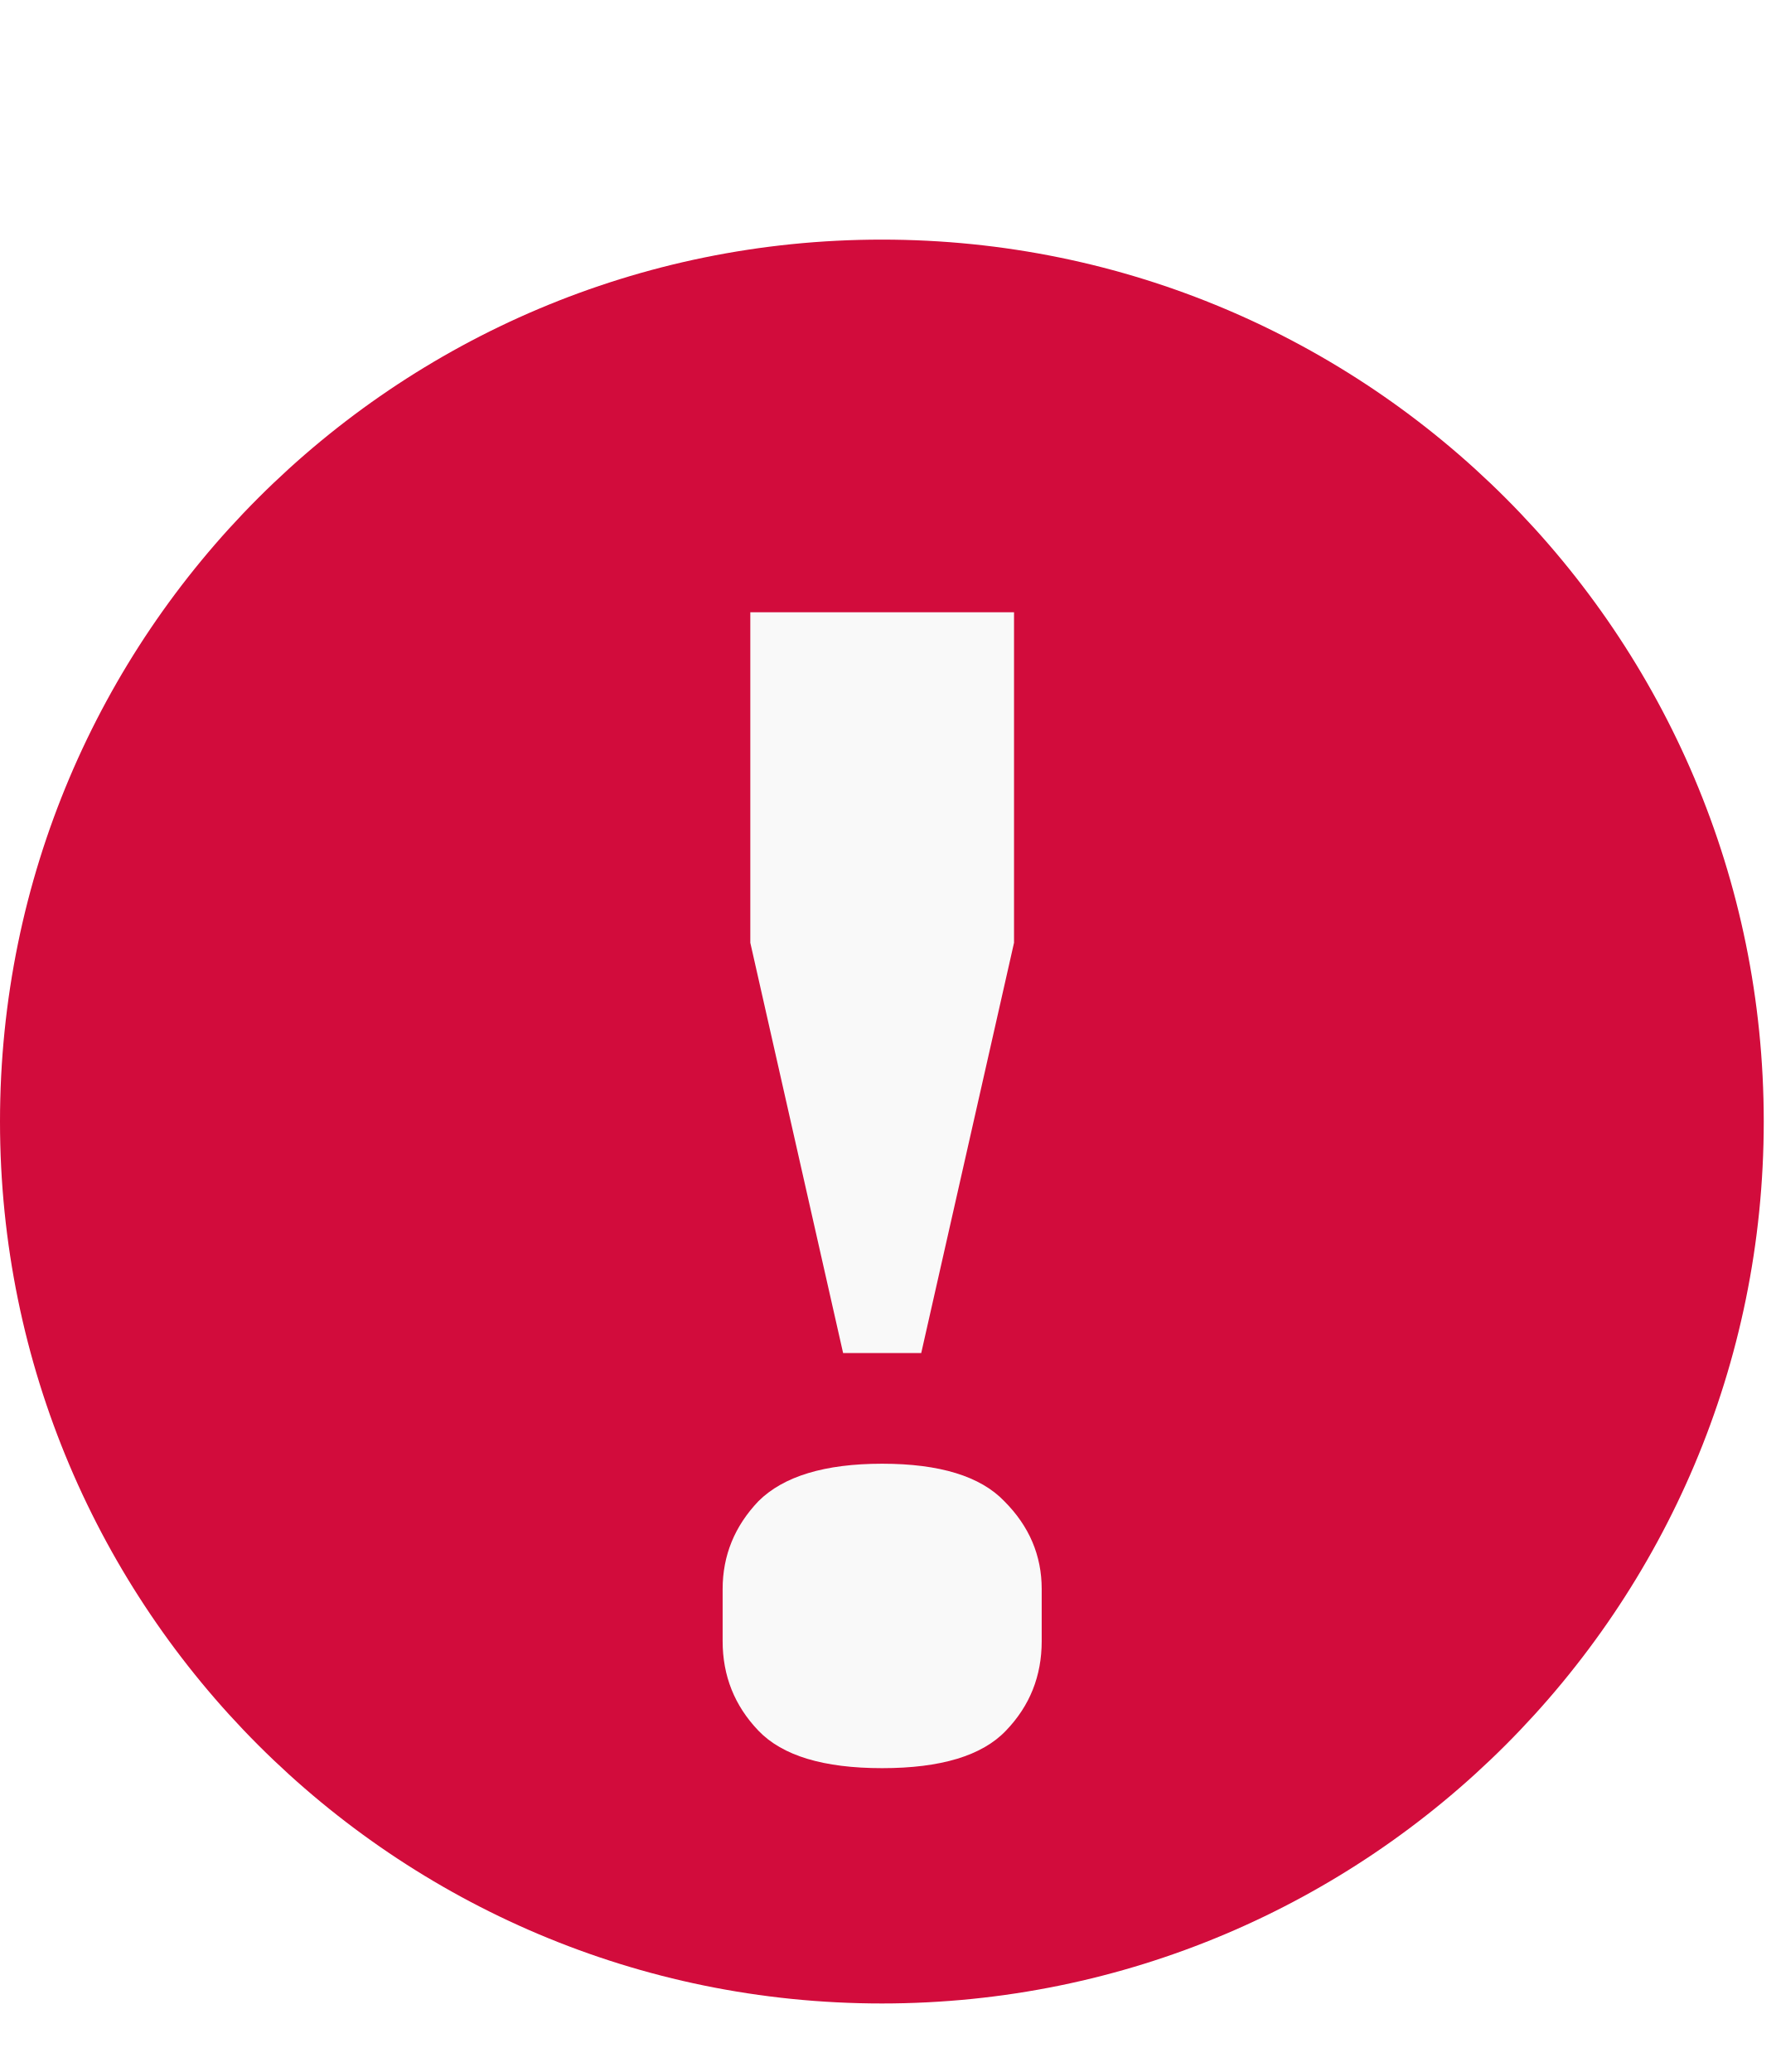
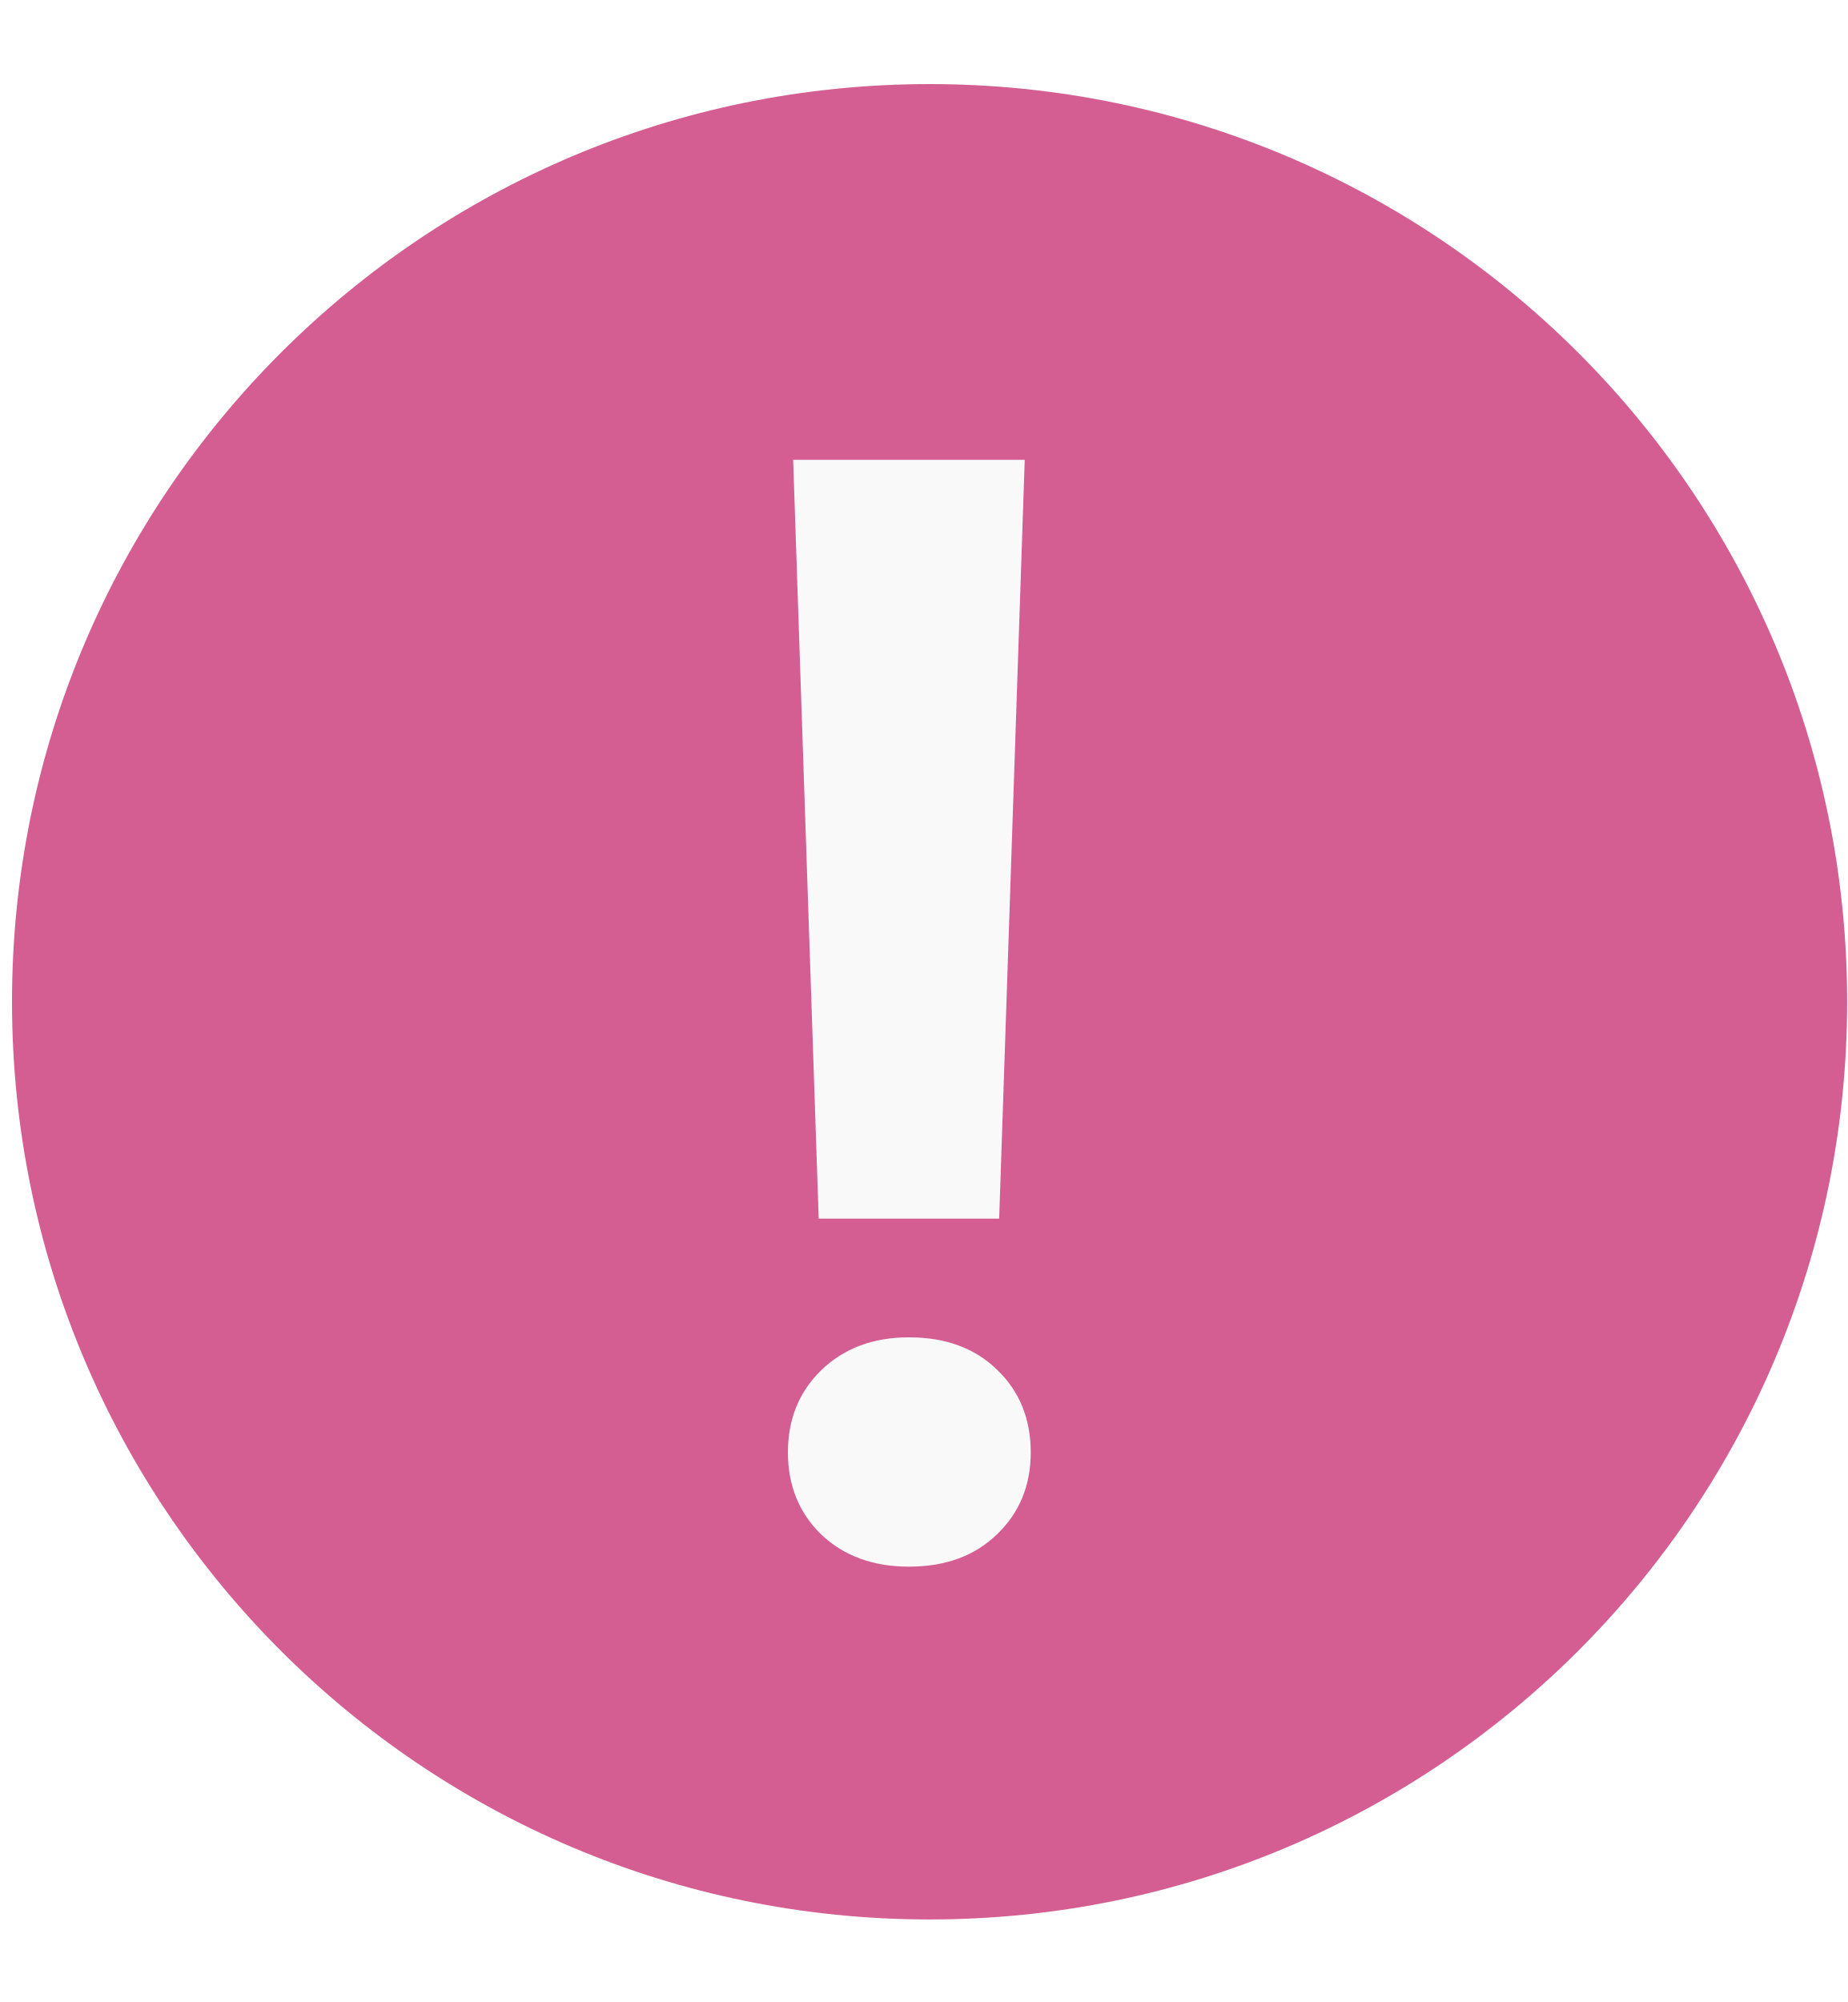
- <svg xmlns="http://www.w3.org/2000/svg" width="12" height="14" viewBox="0 0 12 14" fill="none">
-   <circle cx="5.959" cy="7.578" r="5.959" fill="#D20C3C" />
-   <path d="M5.697 9.142L5.07 6.37V4.137H6.852V6.37L6.225 9.142H5.697ZM5.961 11.947C5.565 11.947 5.287 11.863 5.125 11.694C4.964 11.526 4.883 11.324 4.883 11.089V10.737C4.883 10.51 4.964 10.312 5.125 10.143C5.294 9.975 5.573 9.89 5.961 9.89C6.35 9.89 6.625 9.975 6.786 10.143C6.955 10.312 7.039 10.51 7.039 10.737V11.089C7.039 11.324 6.959 11.526 6.797 11.694C6.636 11.863 6.357 11.947 5.961 11.947Z" fill="#F9F9F9" />
+ <svg xmlns="http://www.w3.org/2000/svg" width="12" height="13" viewBox="0 0 12 13" fill="none">
+   <circle cx="6.037" cy="6.505" r="5.959" fill="#D45E92" />
+   <path d="M6.489 7.913H5.317L5.151 2.986H6.655L6.489 7.913ZM5.903 8.684C6.141 8.684 6.331 8.754 6.475 8.894C6.621 9.034 6.694 9.213 6.694 9.431C6.694 9.646 6.621 9.823 6.475 9.963C6.331 10.103 6.141 10.173 5.903 10.173C5.669 10.173 5.479 10.103 5.332 9.963C5.189 9.823 5.117 9.646 5.117 9.431C5.117 9.216 5.189 9.039 5.332 8.899C5.479 8.756 5.669 8.684 5.903 8.684Z" fill="#F9F9F9" />
</svg>
